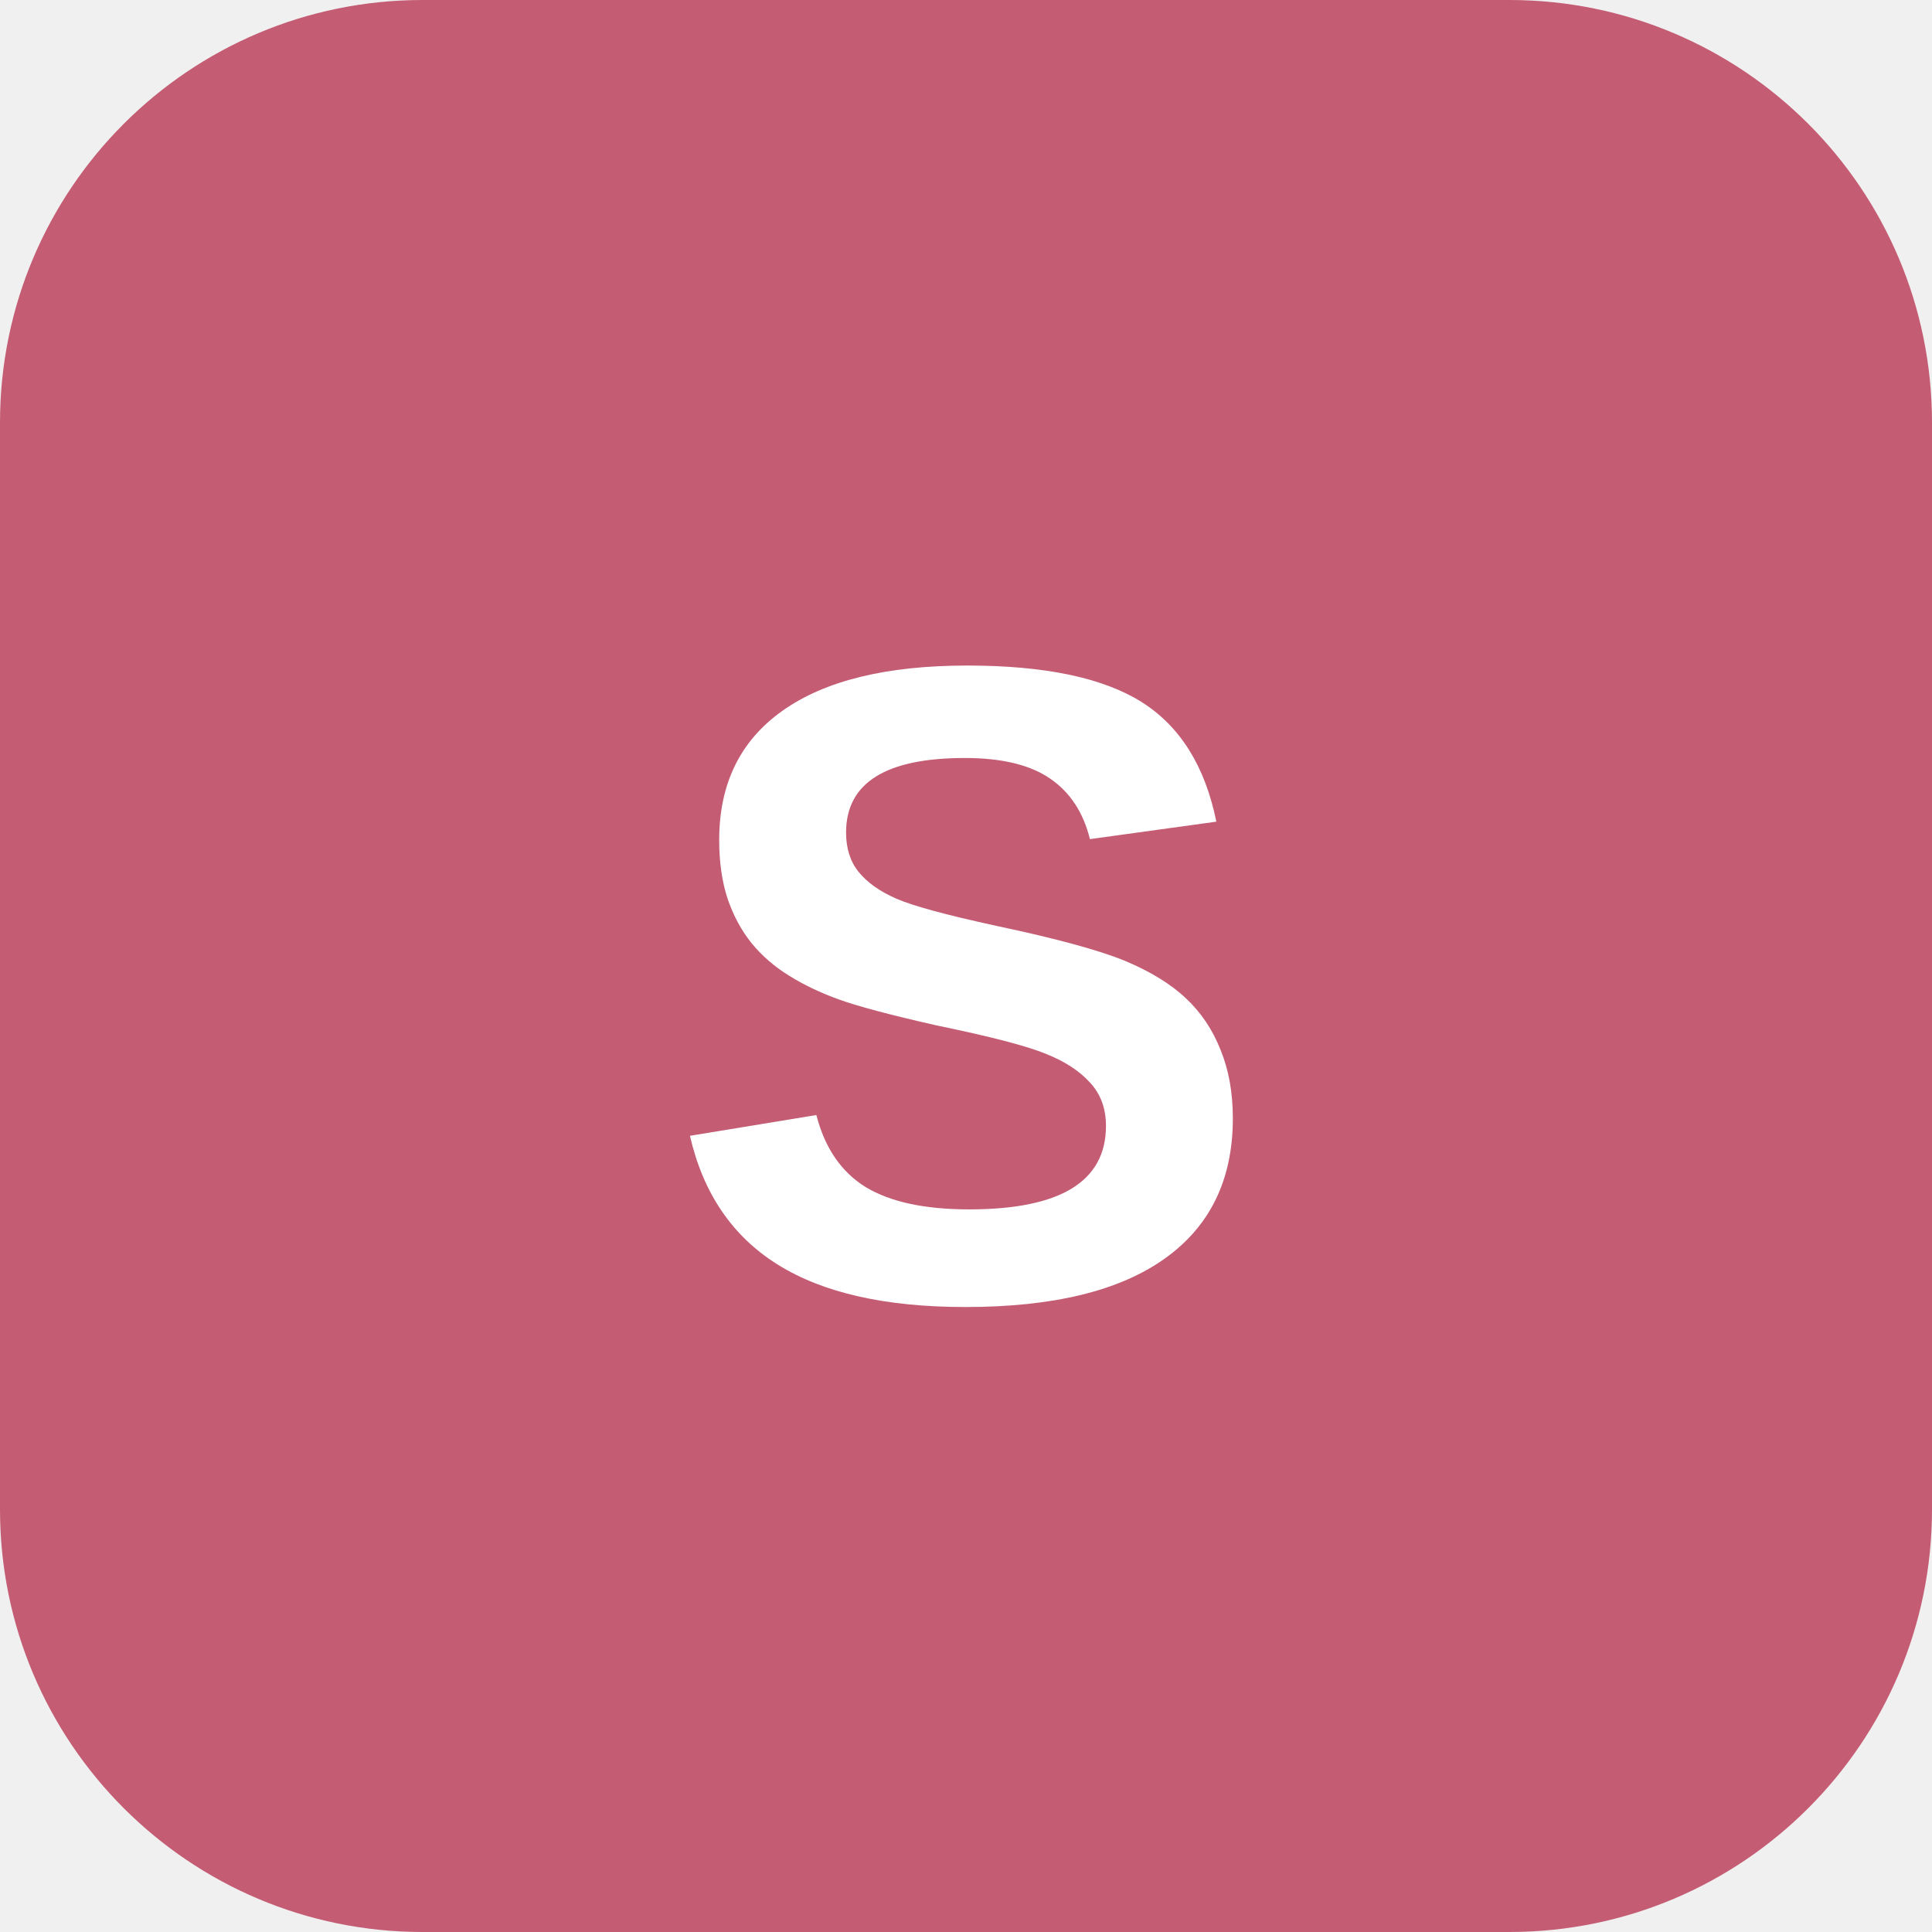
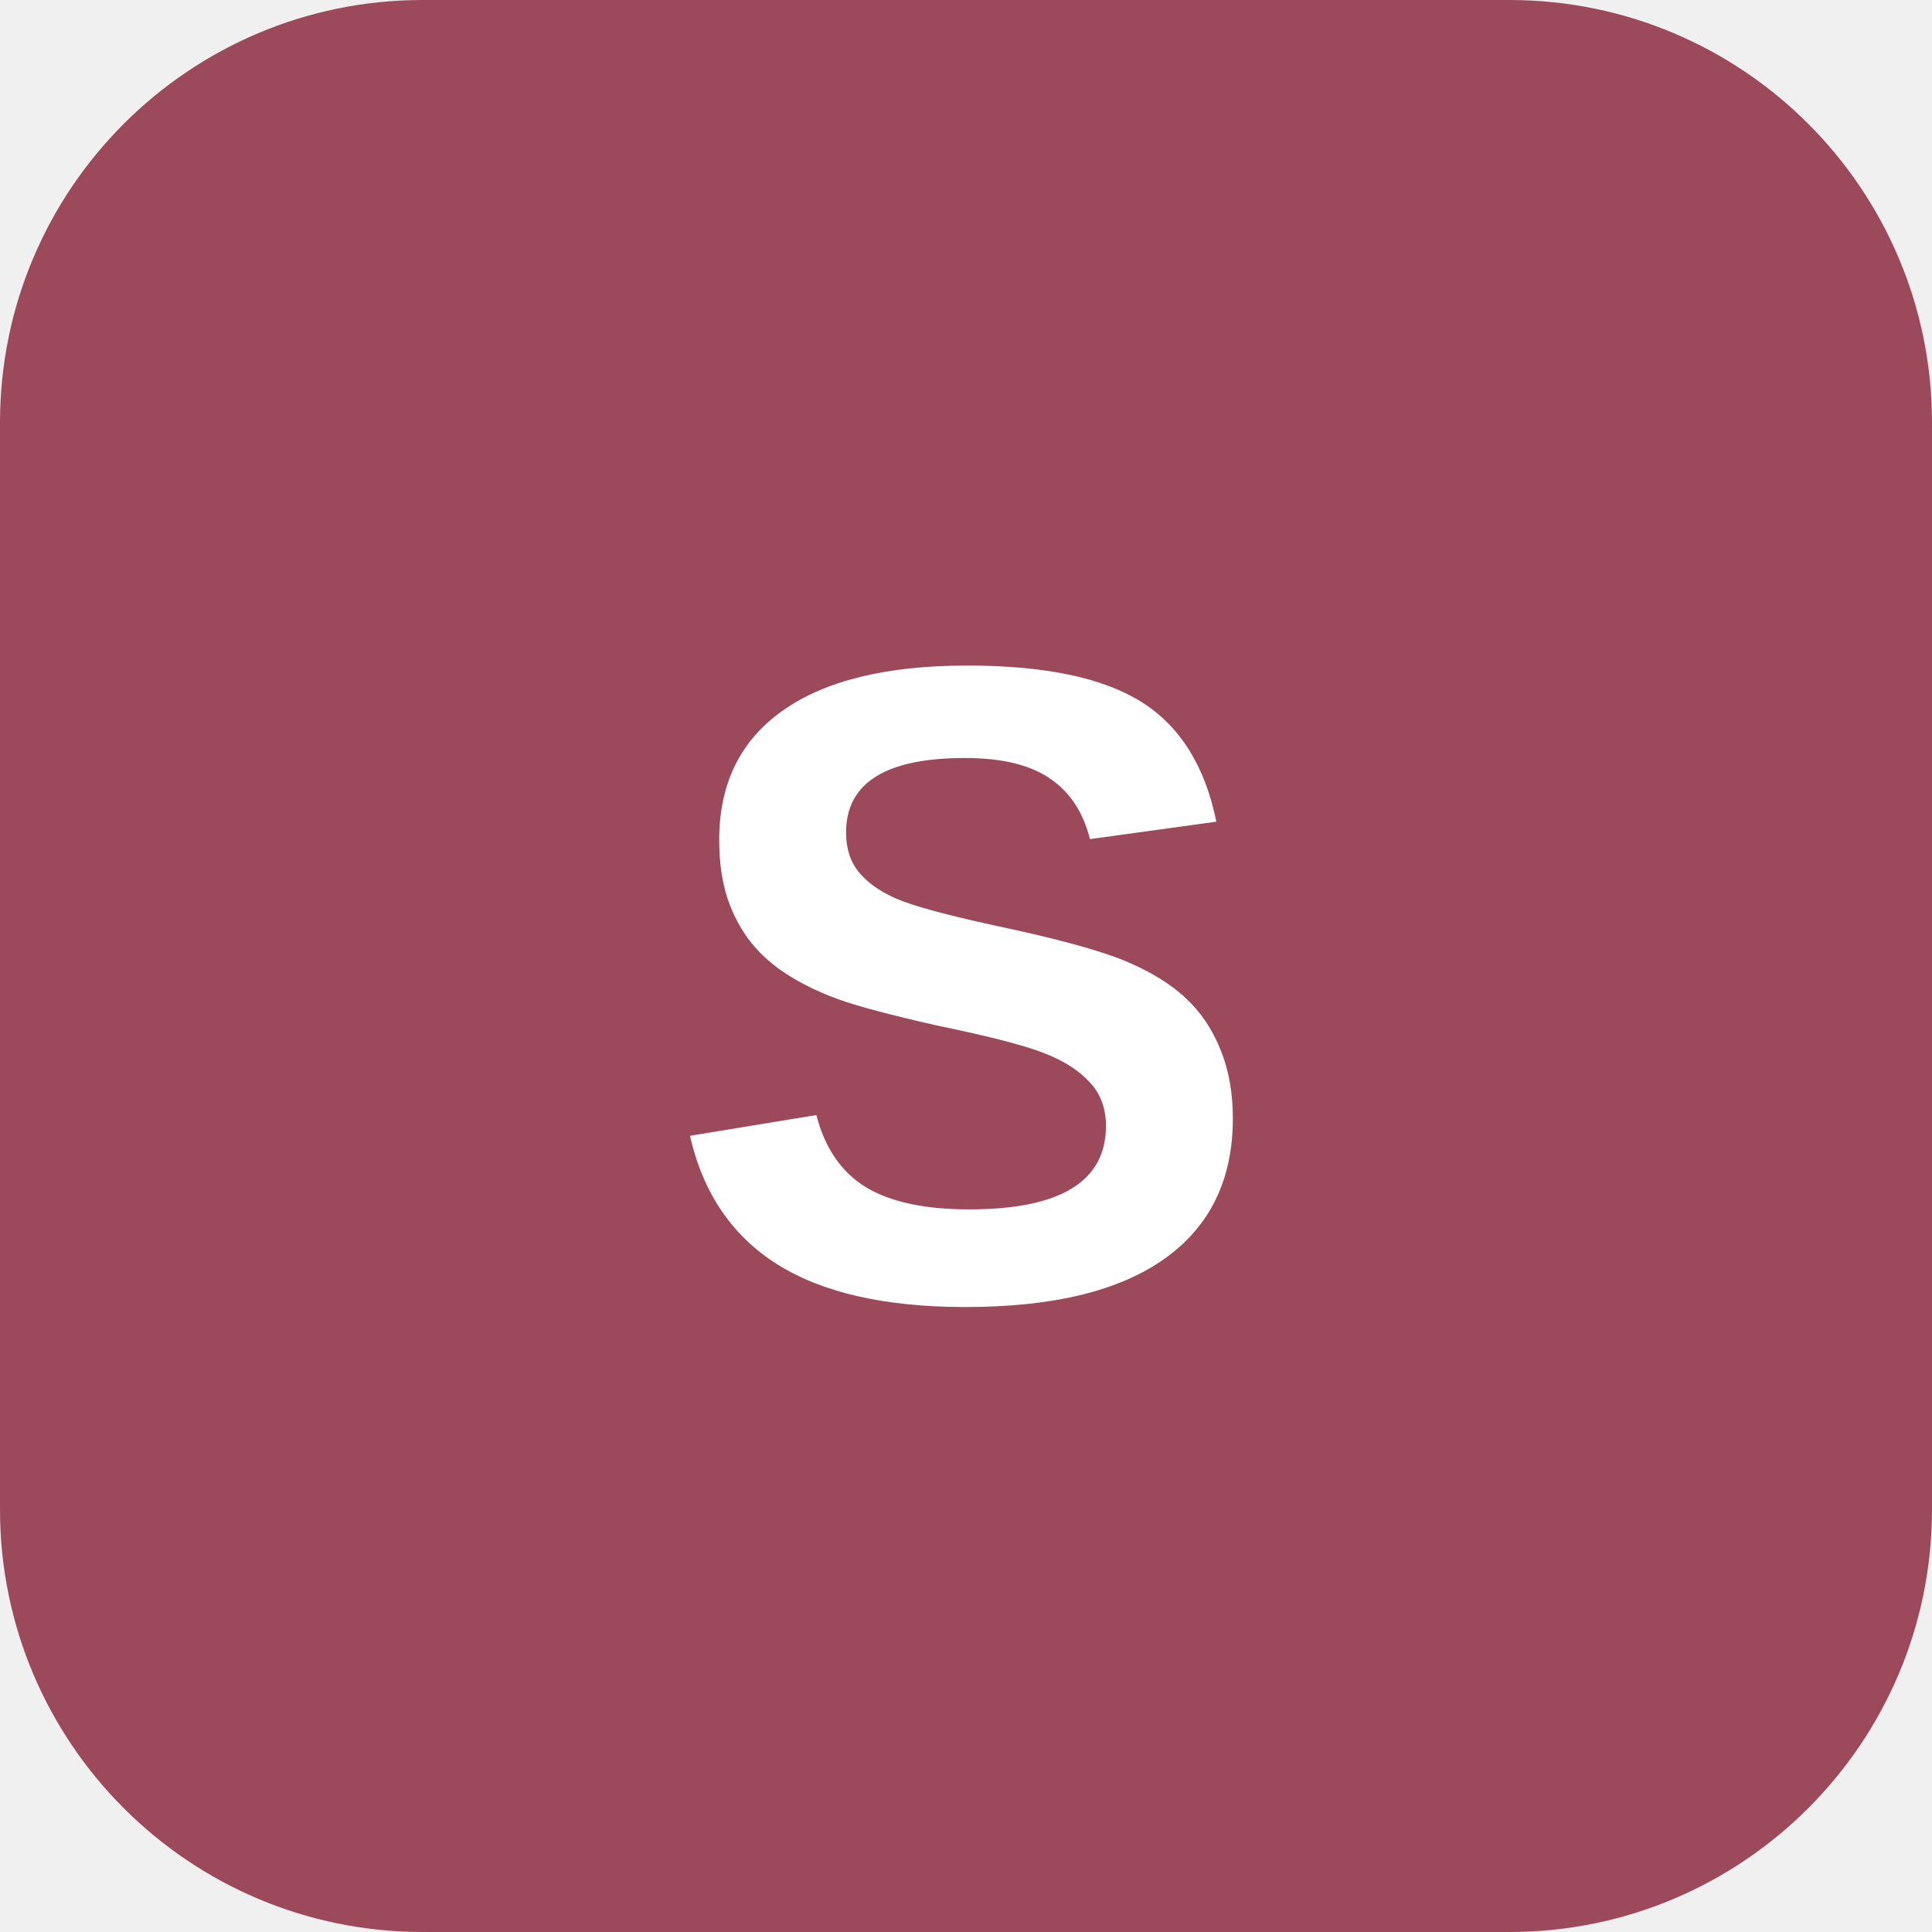
<svg xmlns="http://www.w3.org/2000/svg" viewBox="0 0 64 64">
-   <rect width="64" height="64" rx="14" fill="#c45c74" />
+   <rect width="64" height="64" rx="14" fill="#9d495c" />
  <text x="32" y="43" font-family="Arial,sans-serif" font-size="30" font-weight="700" text-anchor="middle" fill="#fff">S</text>
</svg>
